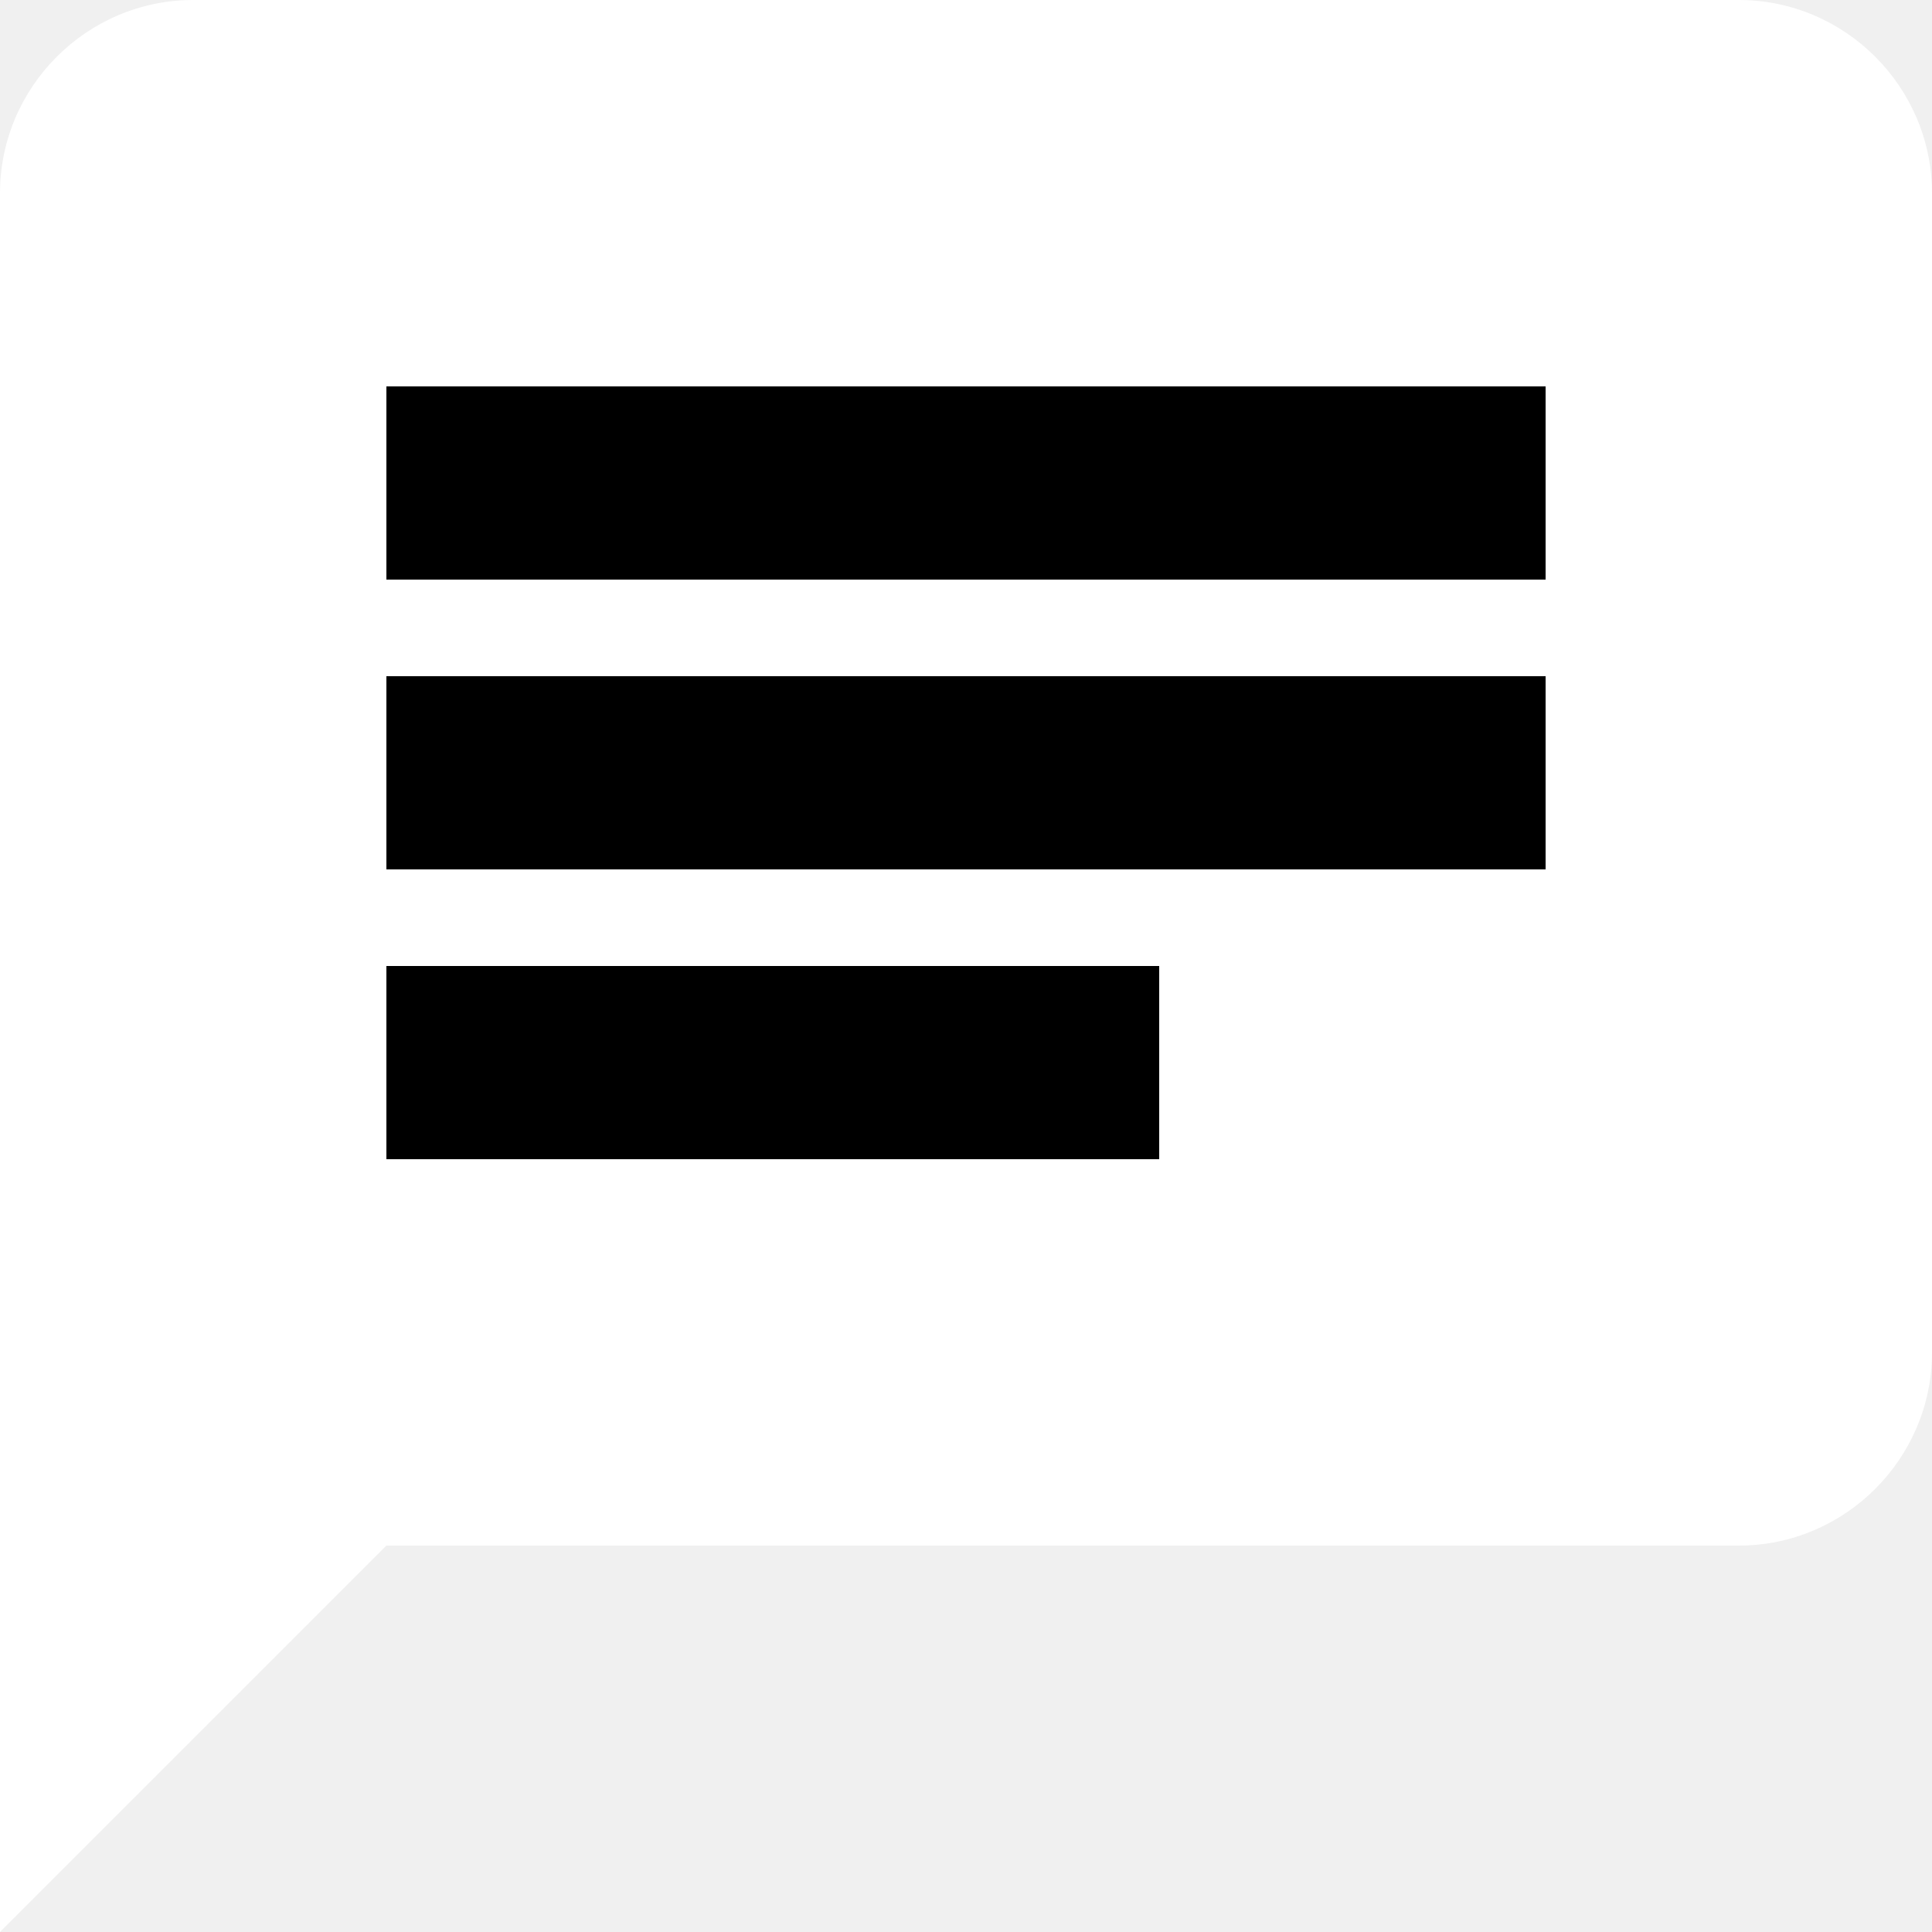
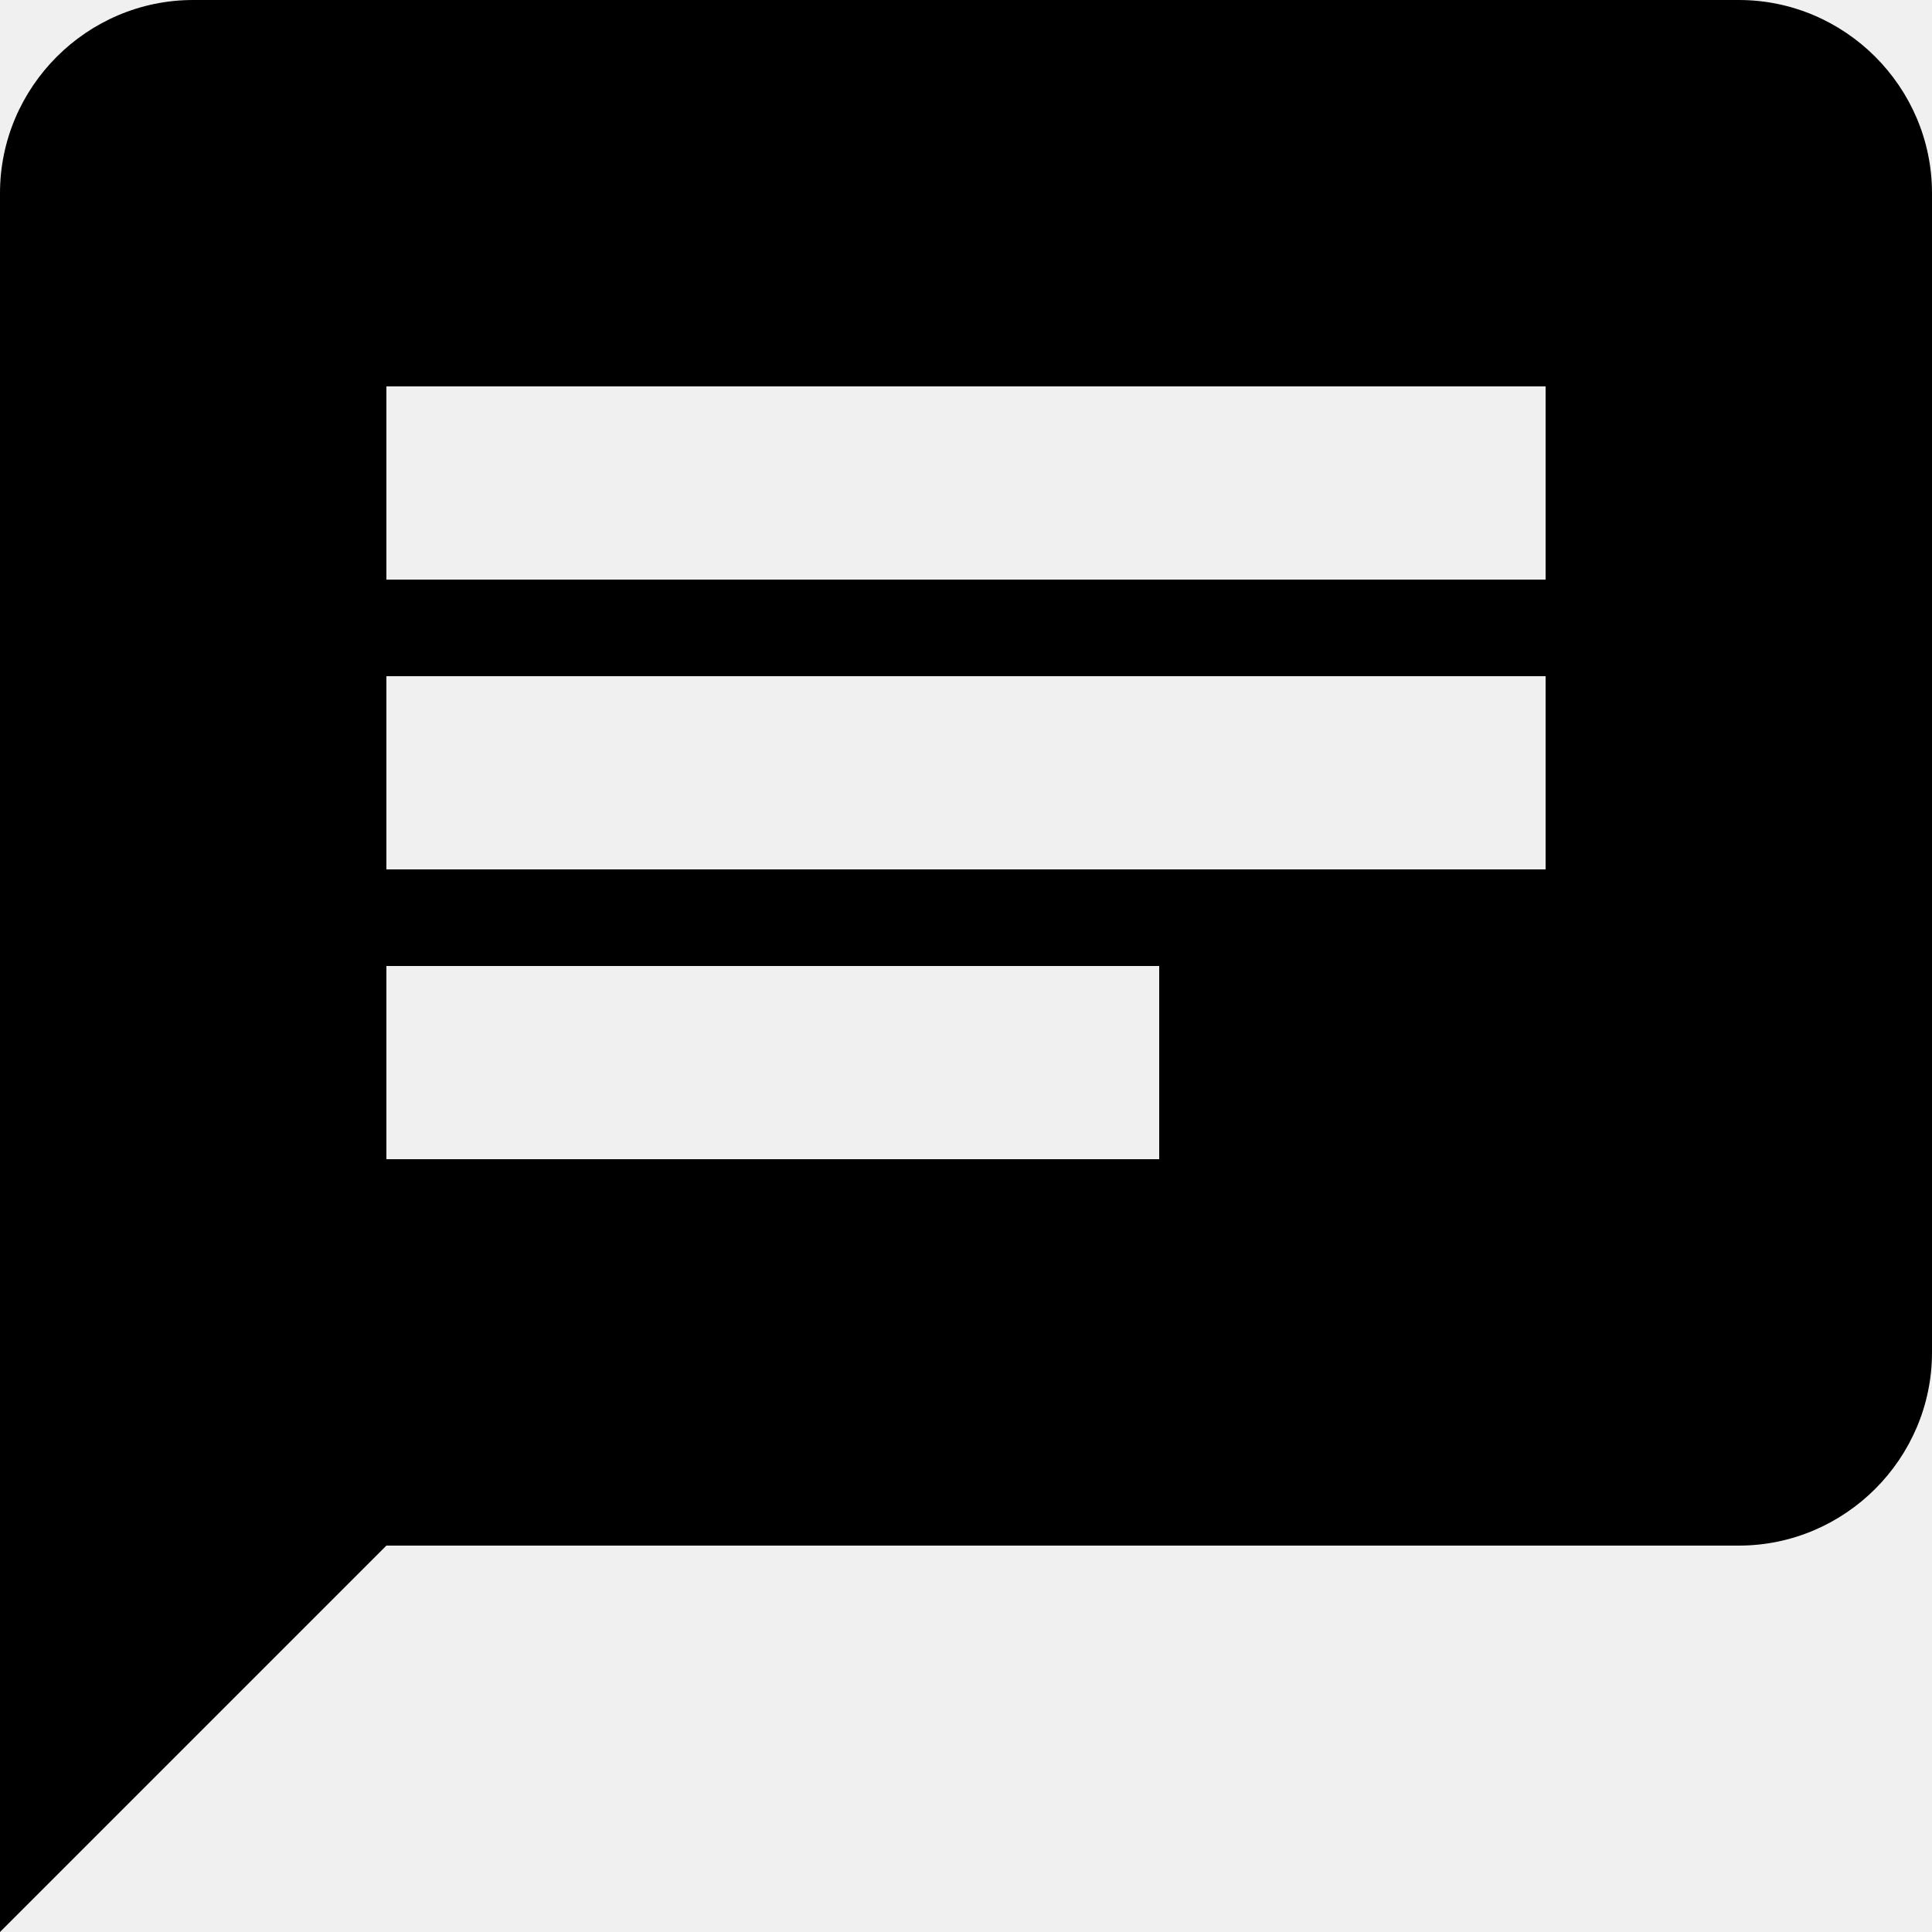
<svg xmlns="http://www.w3.org/2000/svg" version="1.1" id="Camada_1" x="0px" y="0px" viewBox="0 0 20 20" style="enable-background:new 0 0 20 20;" xml:space="preserve">
-   <style type="text/css">
- 	.st0{fill:#FFFFFF;}
- </style>
  <g id="chat" transform="translate(42, 41)">
-     <path id="Shape" class="st0" d="M-24-41h-16c-1.1,0-2,0.9-2,2v18l4-4h14c1.1,0,2-0.9,2-2v-12C-22-40.1-22.9-41-24-41L-24-41z    M-38-34h12v2h-12V-34L-38-34z M-30-29h-8v-2h8V-29L-30-29z M-26-35h-12v-2h12V-35L-26-35z" />
+     <path id="Shape" d="M-24-41h-16c-1.1,0-2,0.9-2,2v18l4-4h14c1.1,0,2-0.9,2-2v-12C-22-40.1-22.9-41-24-41L-24-41z M-38-34h12v2h-12   V-34L-38-34z M-30-29h-8v-2h8V-29L-30-29z M-26-35h-12v-2h12V-35L-26-35z" />
  </g>
-   <rect x="4" y="4" width="12" height="2" />
-   <rect x="4" y="7" width="12" height="2" />
-   <rect x="4" y="10" width="8" height="2" />
</svg>
